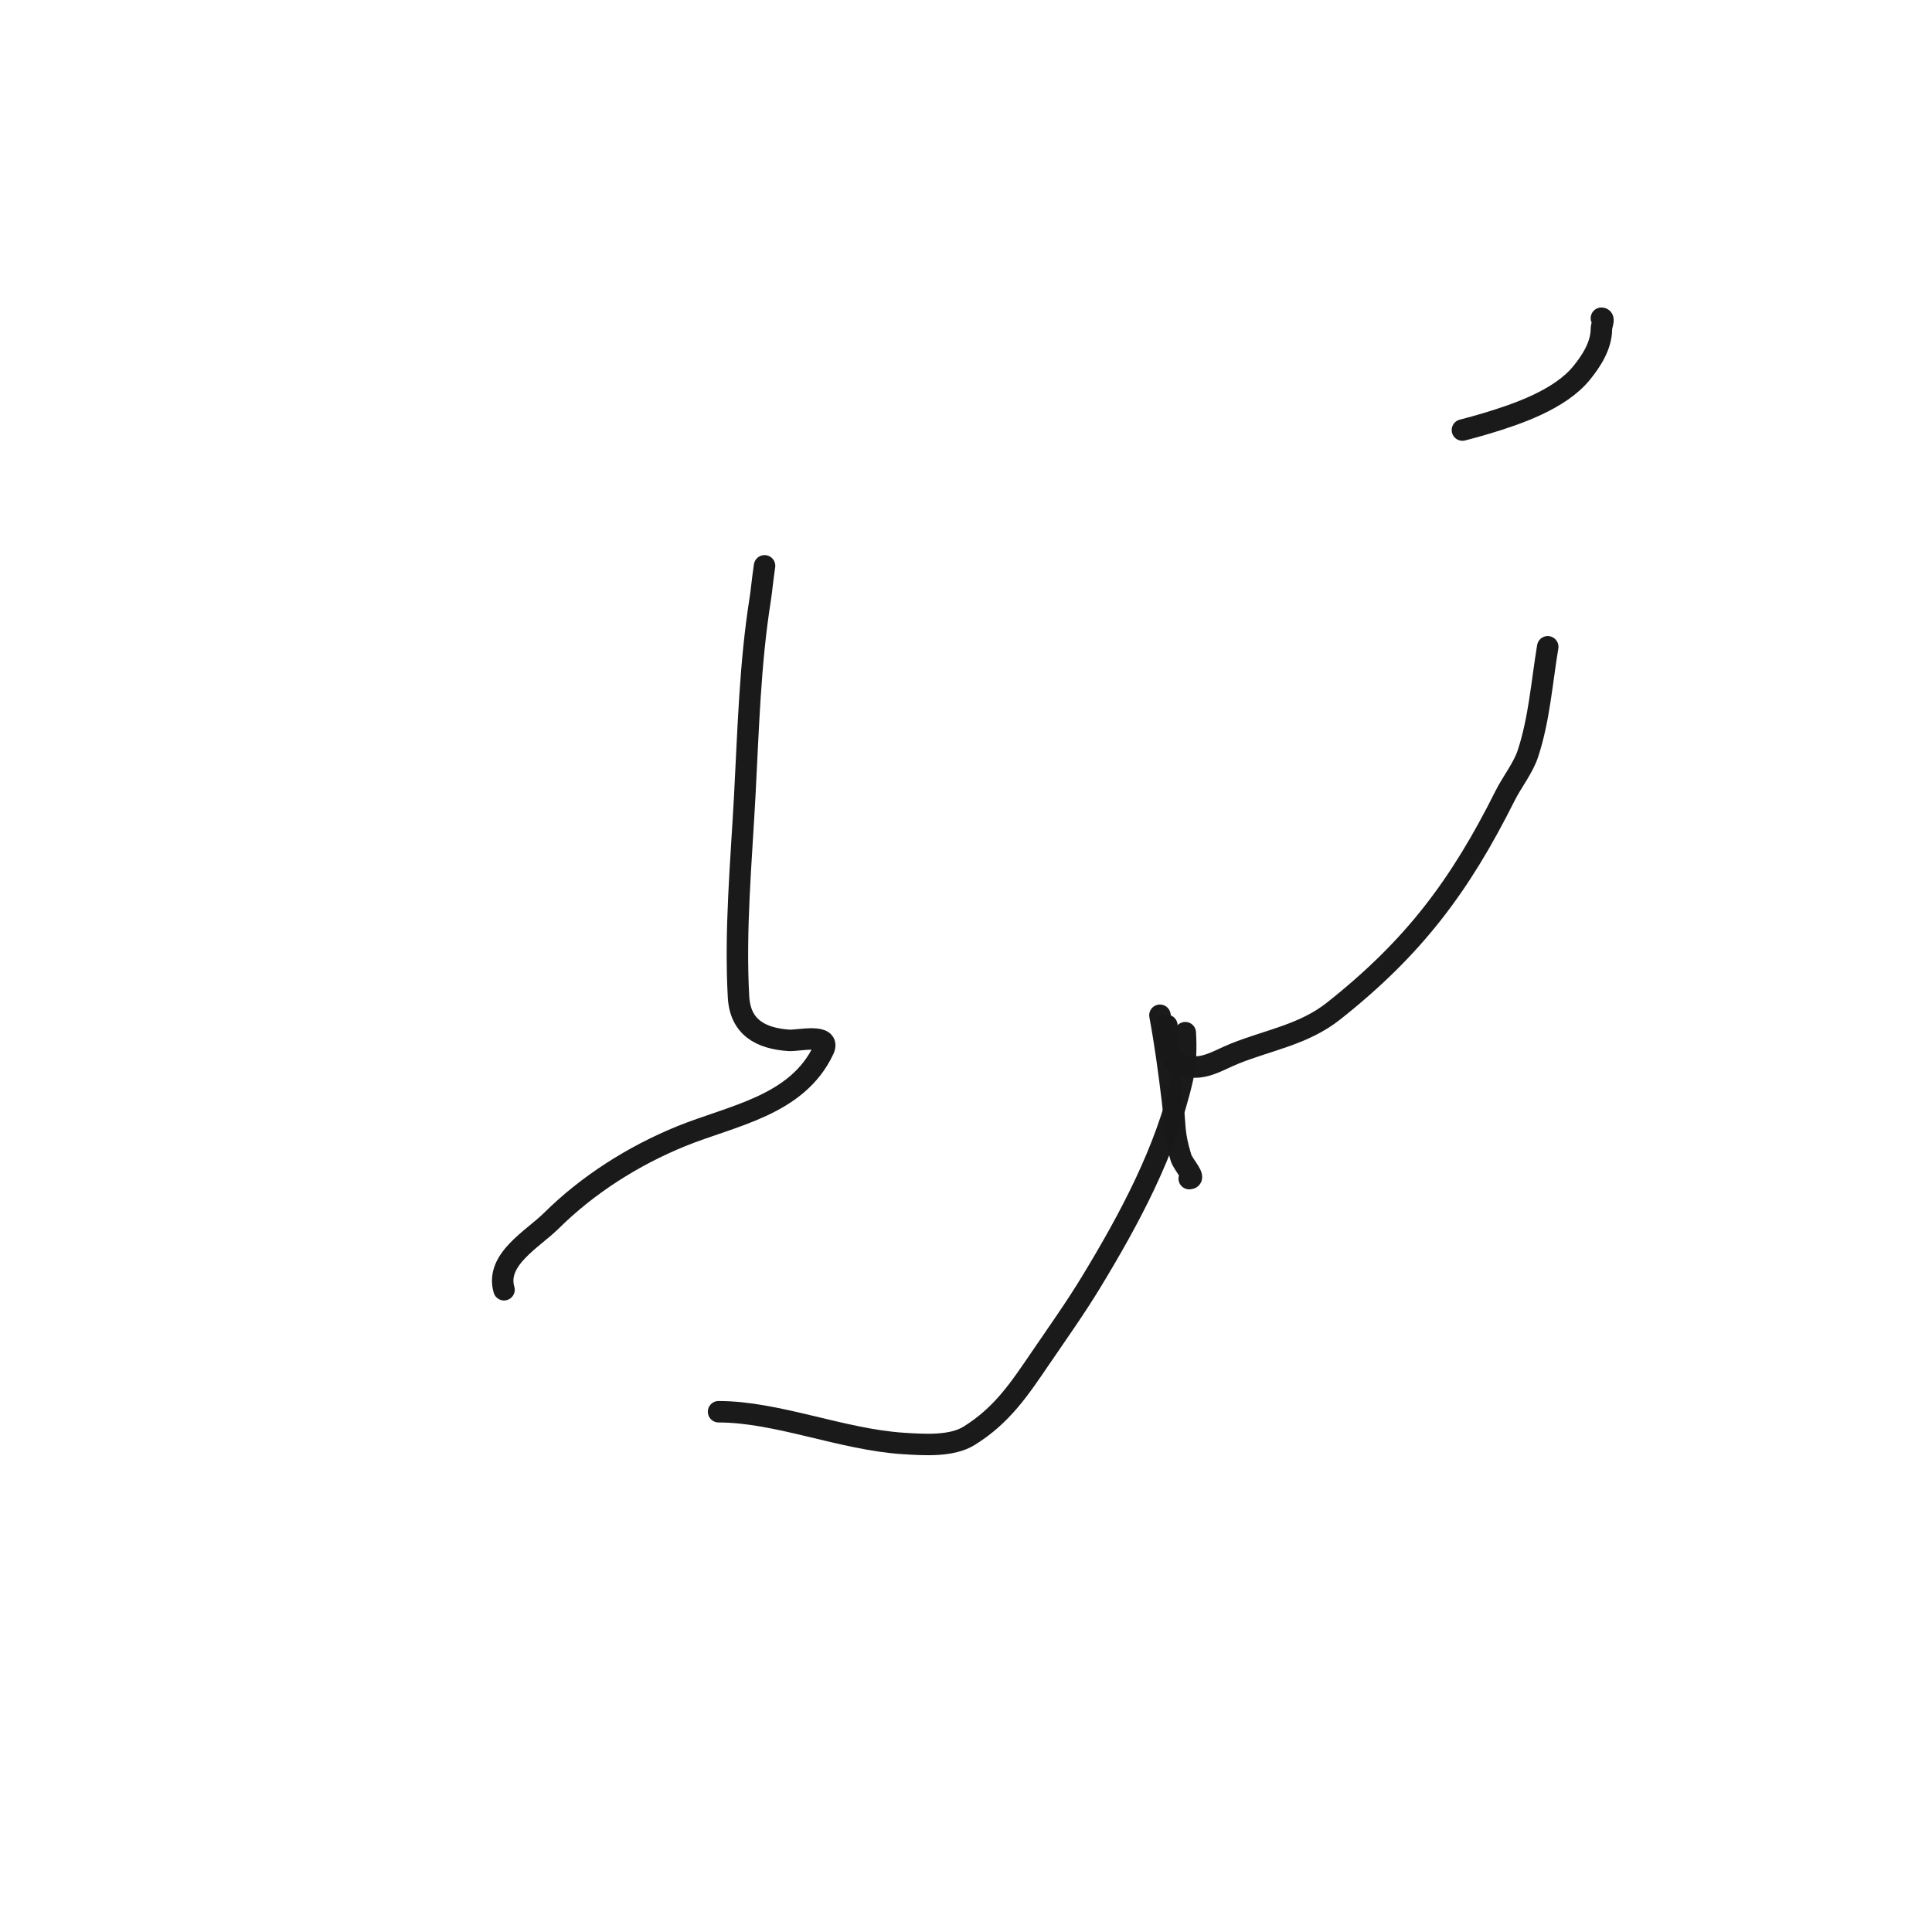
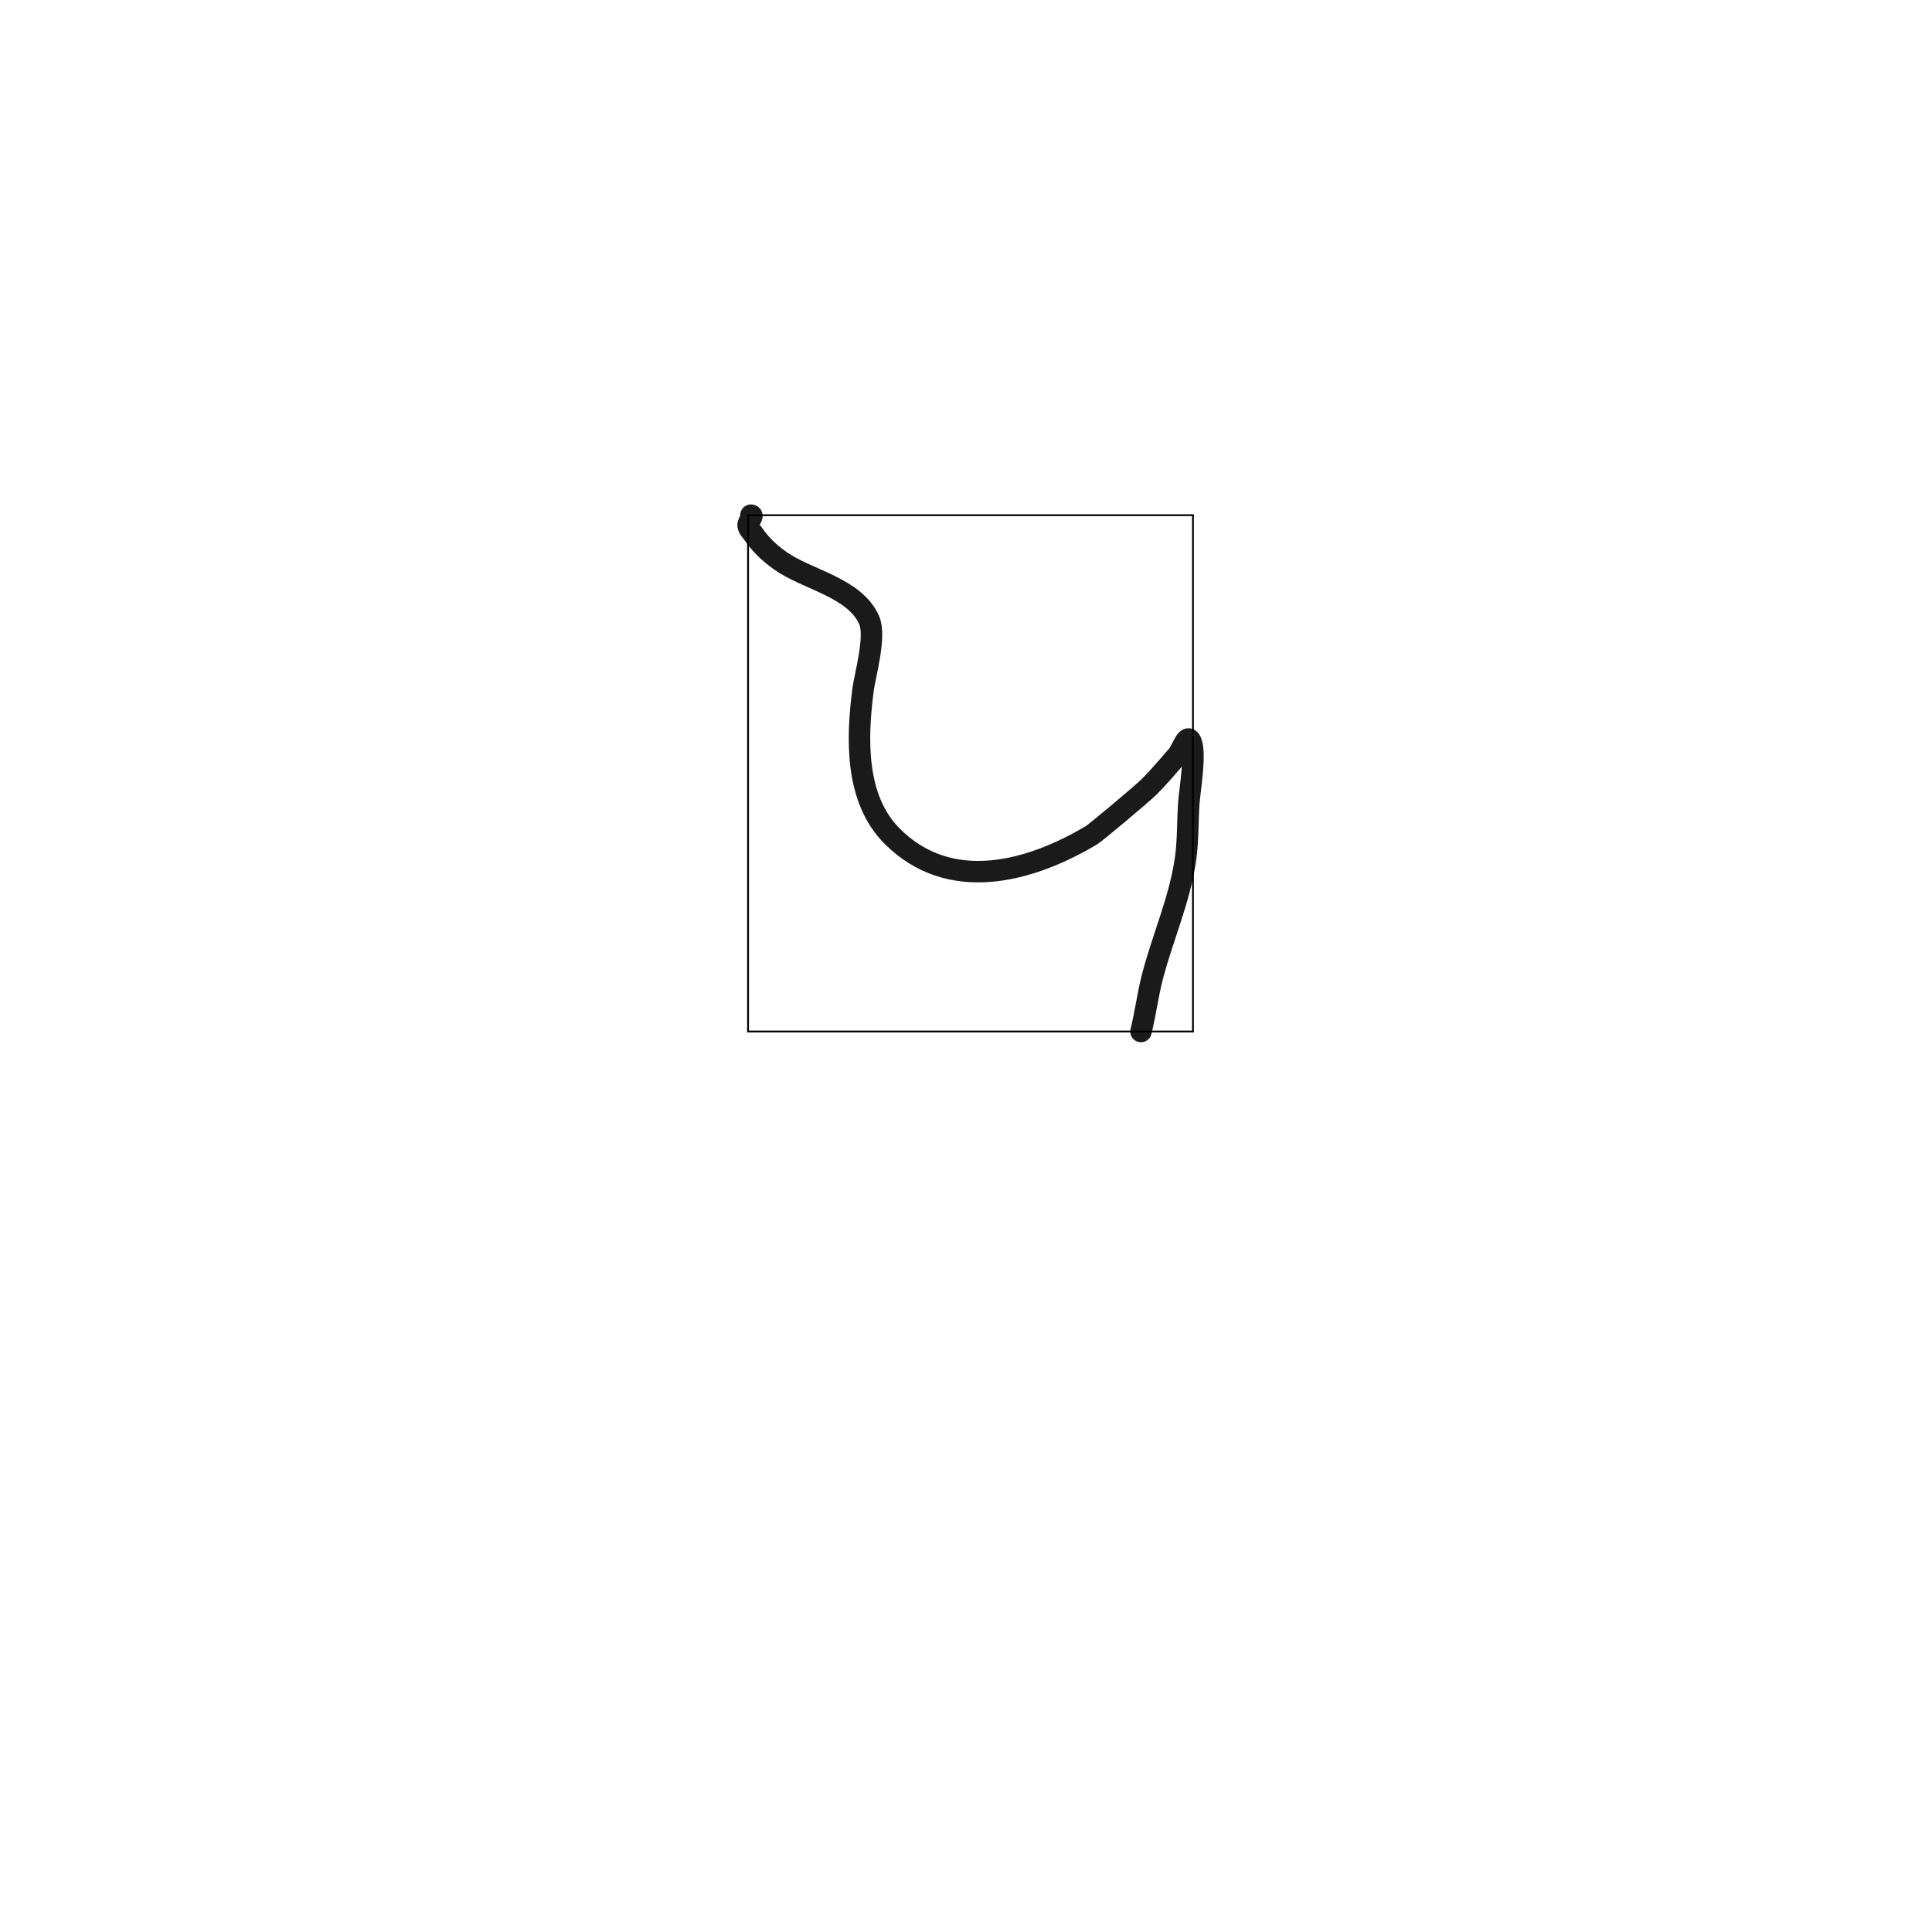
<svg xmlns="http://www.w3.org/2000/svg" version="1.1" width="1080" height="1080">
-   <g fill="none" fill-rule="nonzero" stroke="#181818" stroke-width="12" stroke-linecap="round" stroke-linejoin="round" stroke-miterlimit="10" stroke-dasharray="" stroke-dashoffset="0" font-family="none" font-weight="none" font-size="none" text-anchor="none" style="mix-blend-mode: normal">
-     <path d="M664.785,658.856c4.215,0 -3.418,-7.727 -4.628,-11.765c-4.347,-14.505 -2.897,-16.599 -4.821,-32.56c-1.899,-15.758 -4.042,-31.449 -6.925,-46.996" opacity="0.99" />
-     <path d="M427.39,316.303c-1.154,7.85 -1.801,14.757 -2.357,18.242c-5.844,36.653 -6.717,73.372 -8.713,110.446c-1.995,37.045 -5.533,75.175 -3.483,112.284c0.934,16.909 12.288,23.235 28.272,24.297c4.951,0.329 23.623,-4.128 19.283,5.161c-14.664,31.386 -51.12,36.824 -79.642,48.438c-26.782,10.905 -52.187,27.051 -72.532,47.211c-10.443,10.348 -31.395,21.624 -26.471,38.589" opacity="0.99" />
-     <path opacity="0.99" />
-     <path d="M401.687,789.168c32.878,0 69.162,15.635 103.644,17.762c11.2,0.691 26.61,1.796 36.471,-4.347c18.457,-11.498 28.051,-26.108 40.078,-43.75c9.489,-13.919 19.272,-27.664 28.015,-42.063c21.488,-35.391 41.949,-73.391 51.158,-114.03c1.851,-8.168 2.019,-17.029 1.526,-25.464" opacity="0.99" />
-     <path d="M652.305,573.224c-0.804,7.659 0.75,17.377 4.699,19.869c12.464,7.862 22.224,0.271 33.336,-4.177c18.903,-7.567 38.53,-10.591 55.12,-23.727c44.884,-35.54 70.644,-69.882 95.873,-120.331c3.789,-7.576 10.12,-15.507 12.78,-23.575c6.345,-19.244 7.759,-39.84 11.08,-59.72" opacity="0.99" />
-     <path opacity="0.99" />
-     <path d="M895.198,177.886c1.991,0 0,3.979 0,5.97c-0.001,9.106 -5.422,17.726 -11.172,24.752c-12.011,14.678 -35.615,22.814 -52.891,28.01c-4.52,1.36 -9.064,2.616 -13.627,3.787" opacity="0.99" />
+   <g fill="none" fill-rule="nonzero" stroke="none" stroke-width="none" stroke-linecap="none" stroke-linejoin="none" stroke-miterlimit="10" stroke-dasharray="" stroke-dashoffset="0" font-family="none" font-weight="none" font-size="none" text-anchor="none" style="mix-blend-mode: normal">
+     <path d="M419.767,287.992c1.992,0 -1.838,3.782 -1.586,5.758c0.237,1.854 1.879,3.235 2.932,4.779c4.045,5.934 9.196,10.777 15.06,14.917c15.23,10.753 41.663,14.897 49.72,33.277c3.933,8.974 -2.436,31.16 -3.396,38.511c-3.547,27.152 -4.778,61.207 16.273,82.247c32.253,32.237 76.965,19.946 111.484,-0.653c2.056,-1.227 28.092,-22.948 32.293,-27.165c5.47,-5.489 10.44,-11.456 15.552,-17.279c2.477,-2.822 5.131,-11.78 7.21,-8.653c3.678,5.529 -0.215,27.638 -0.735,34.972c-0.72,10.153 -0.381,20.398 -1.723,30.487c-3.077,23.121 -12.898,44.636 -18.667,66.939c-2.6,10.051 -3.852,20.415 -6.37,30.487" stroke="#181818" stroke-width="12" stroke-linecap="round" stroke-linejoin="round" opacity="0.99" />
+     <path d="M418.169,576.618v-288.626h248.704v288.626z" data-paper-data="{&quot;state&quot;:&quot;moving&quot;}" stroke="#000000" stroke-width="1" stroke-linecap="butt" stroke-linejoin="miter" />
  </g>
</svg>
